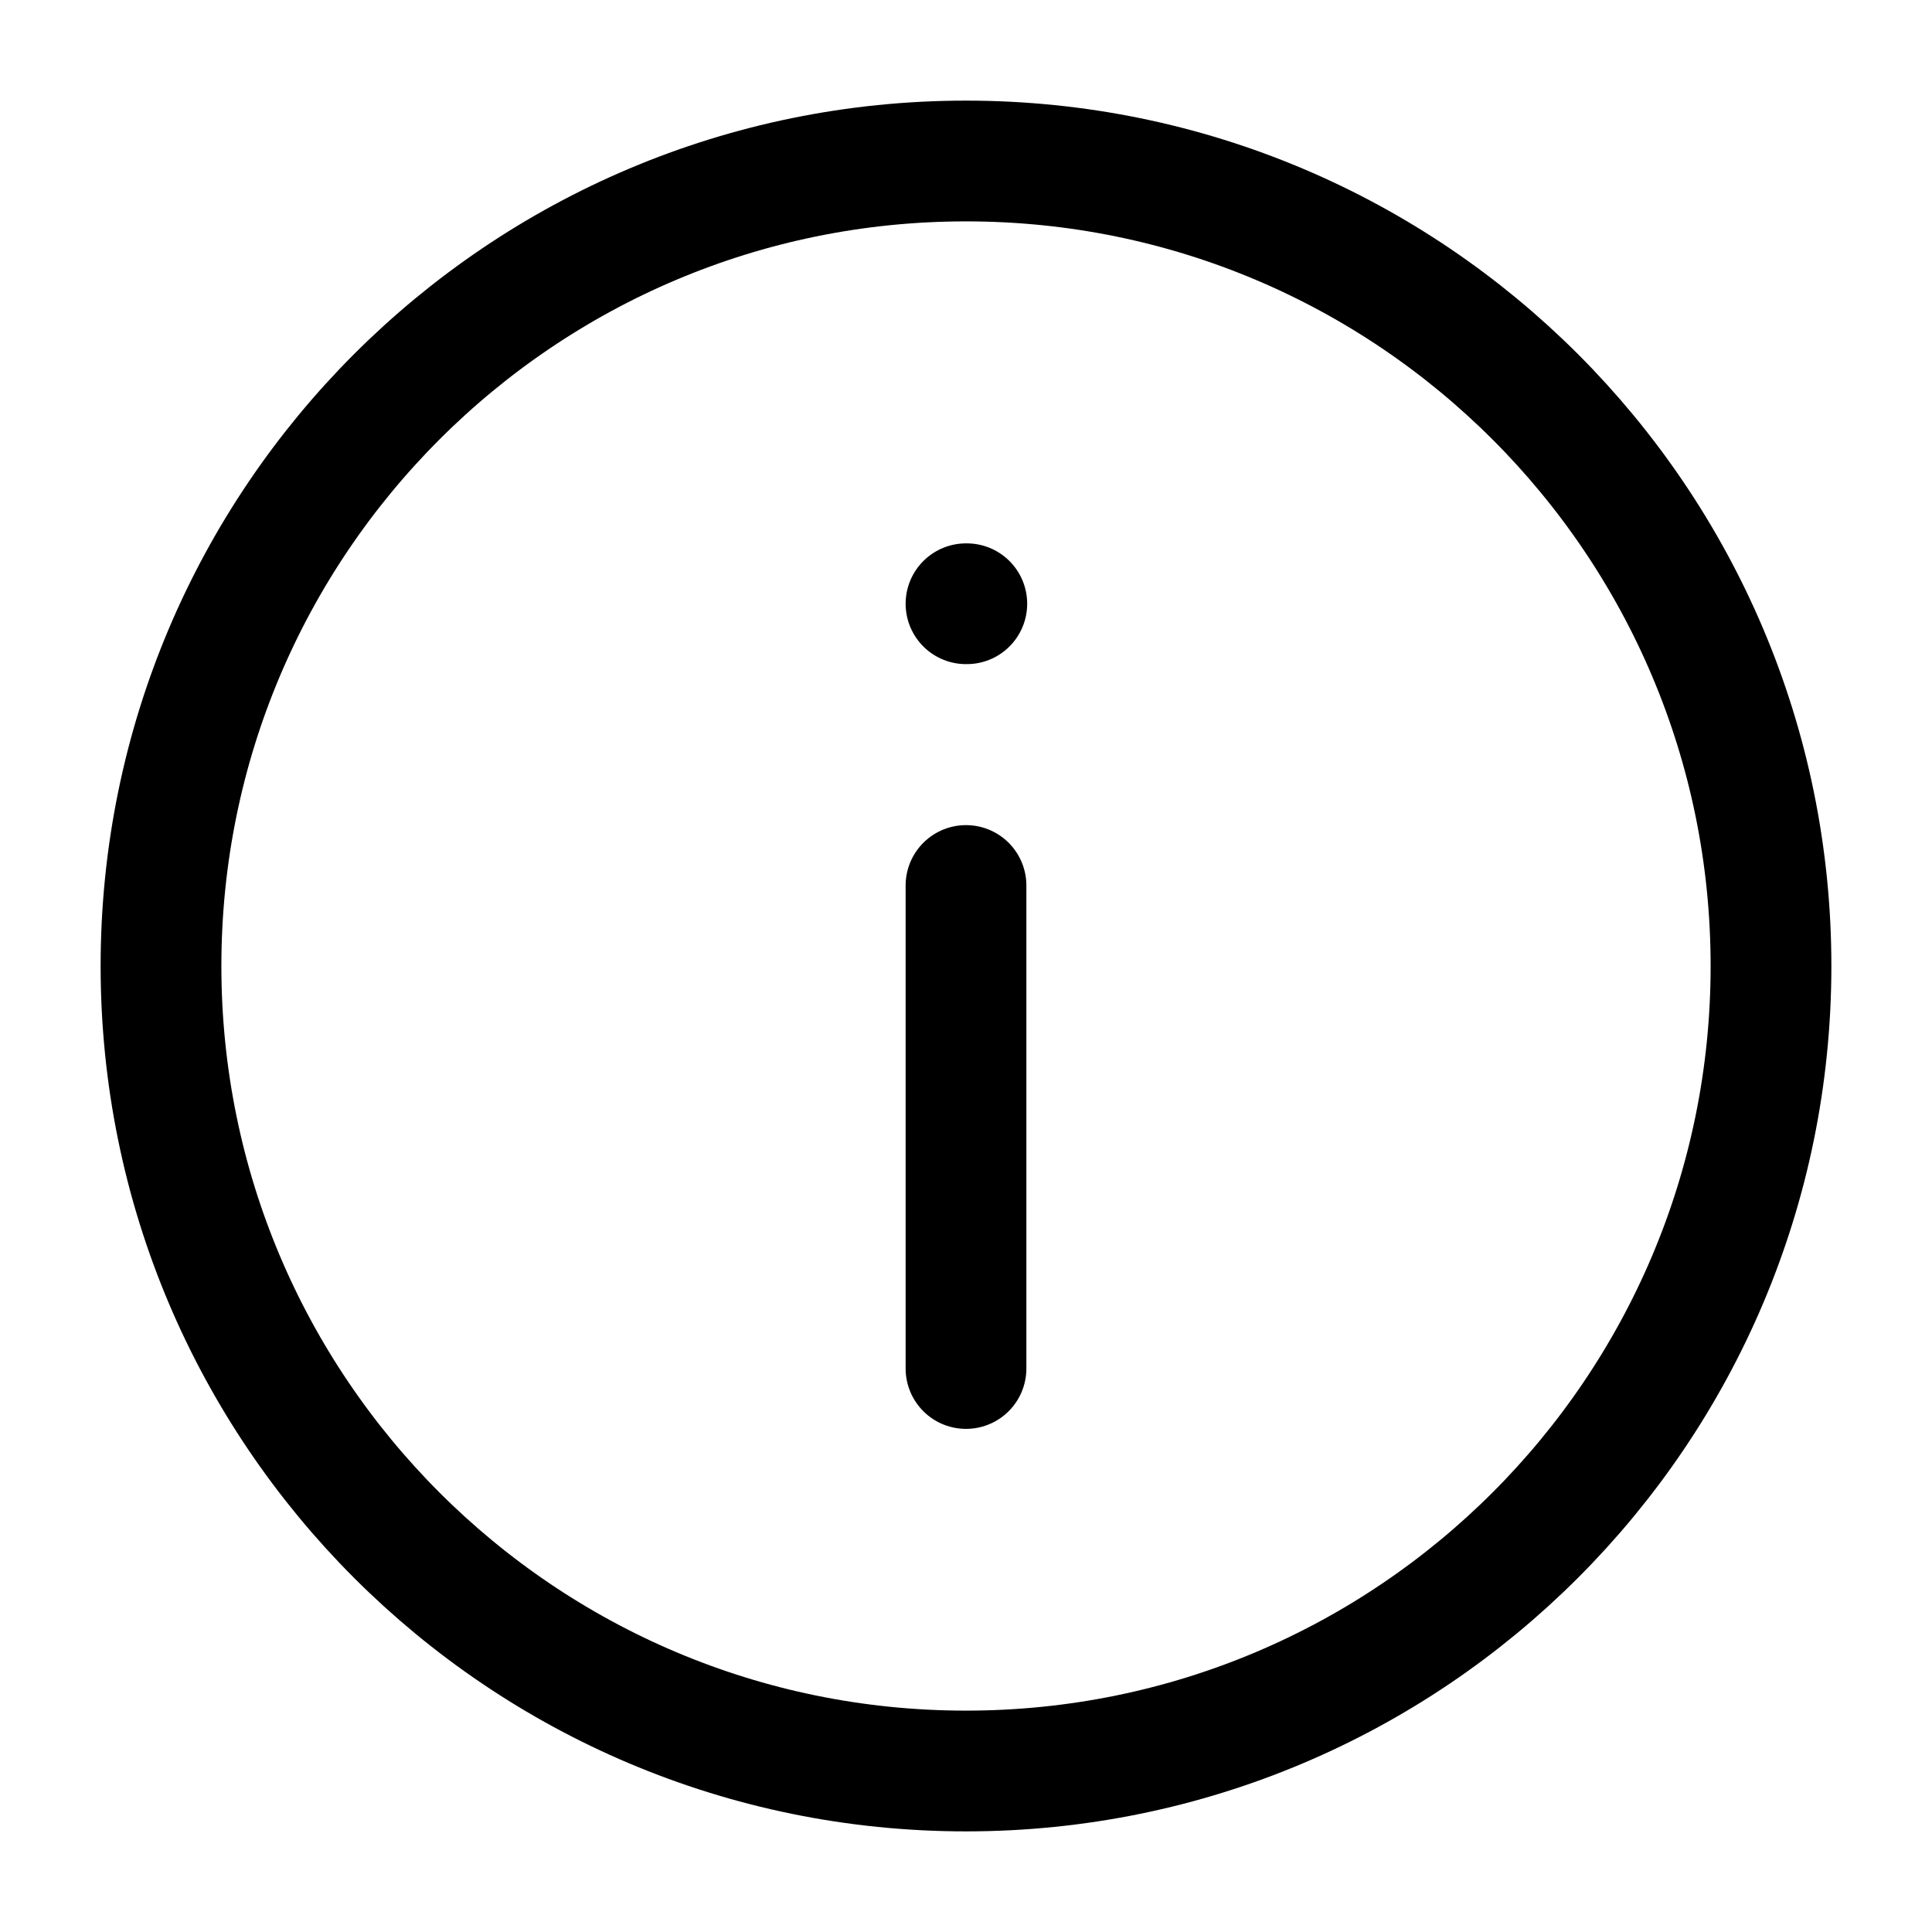
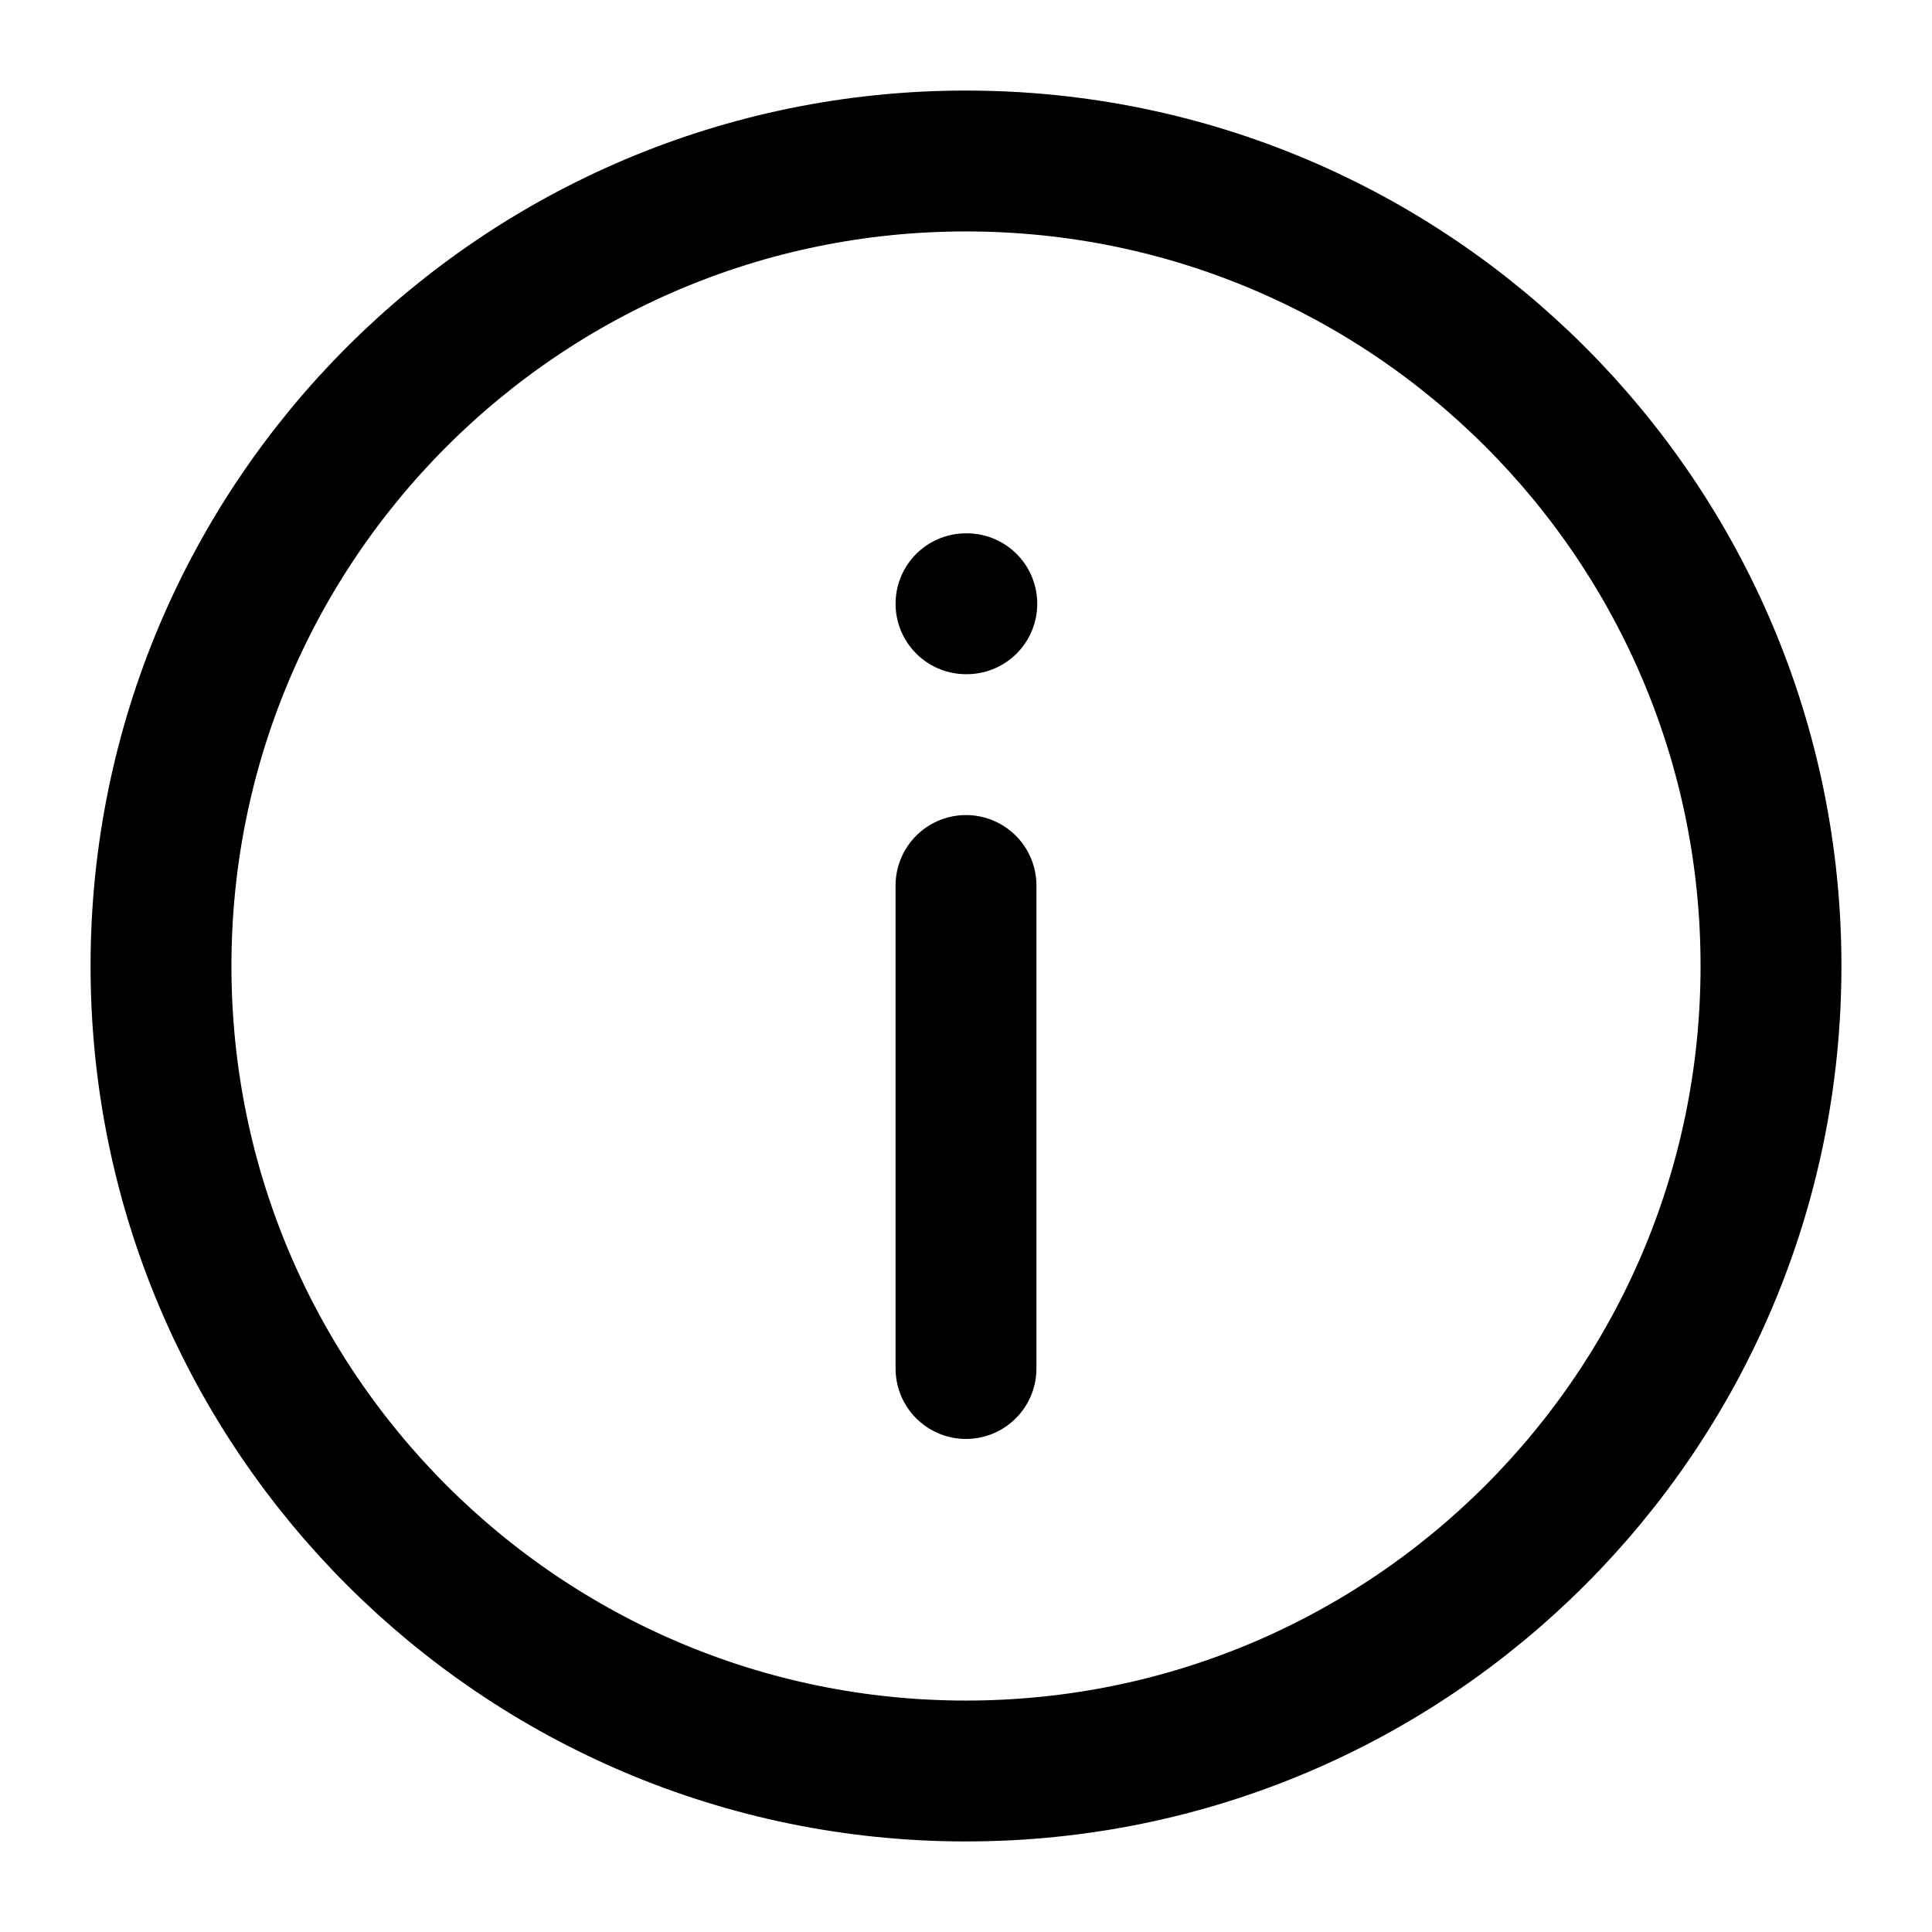
- <svg xmlns="http://www.w3.org/2000/svg" width="1em" height="1em" viewBox="0 0 24 24">
-   <g fill="none" stroke="currentColor" stroke-width="1.5">
+ <svg xmlns="http://www.w3.org/2000/svg" width="1em" height="1em" viewBox="0 0 24 24" stroke-linecap="round" stroke-linejoin="round">
+   <g fill="none" stroke="currentColor" stroke-width="1.75">
    <circle cx="12" cy="12" r="10" />
    <path stroke-linecap="round" d="M12 17v-6" />
    <path stroke-linecap="round" d="M12 7.5h.01" />
  </g>
</svg>
